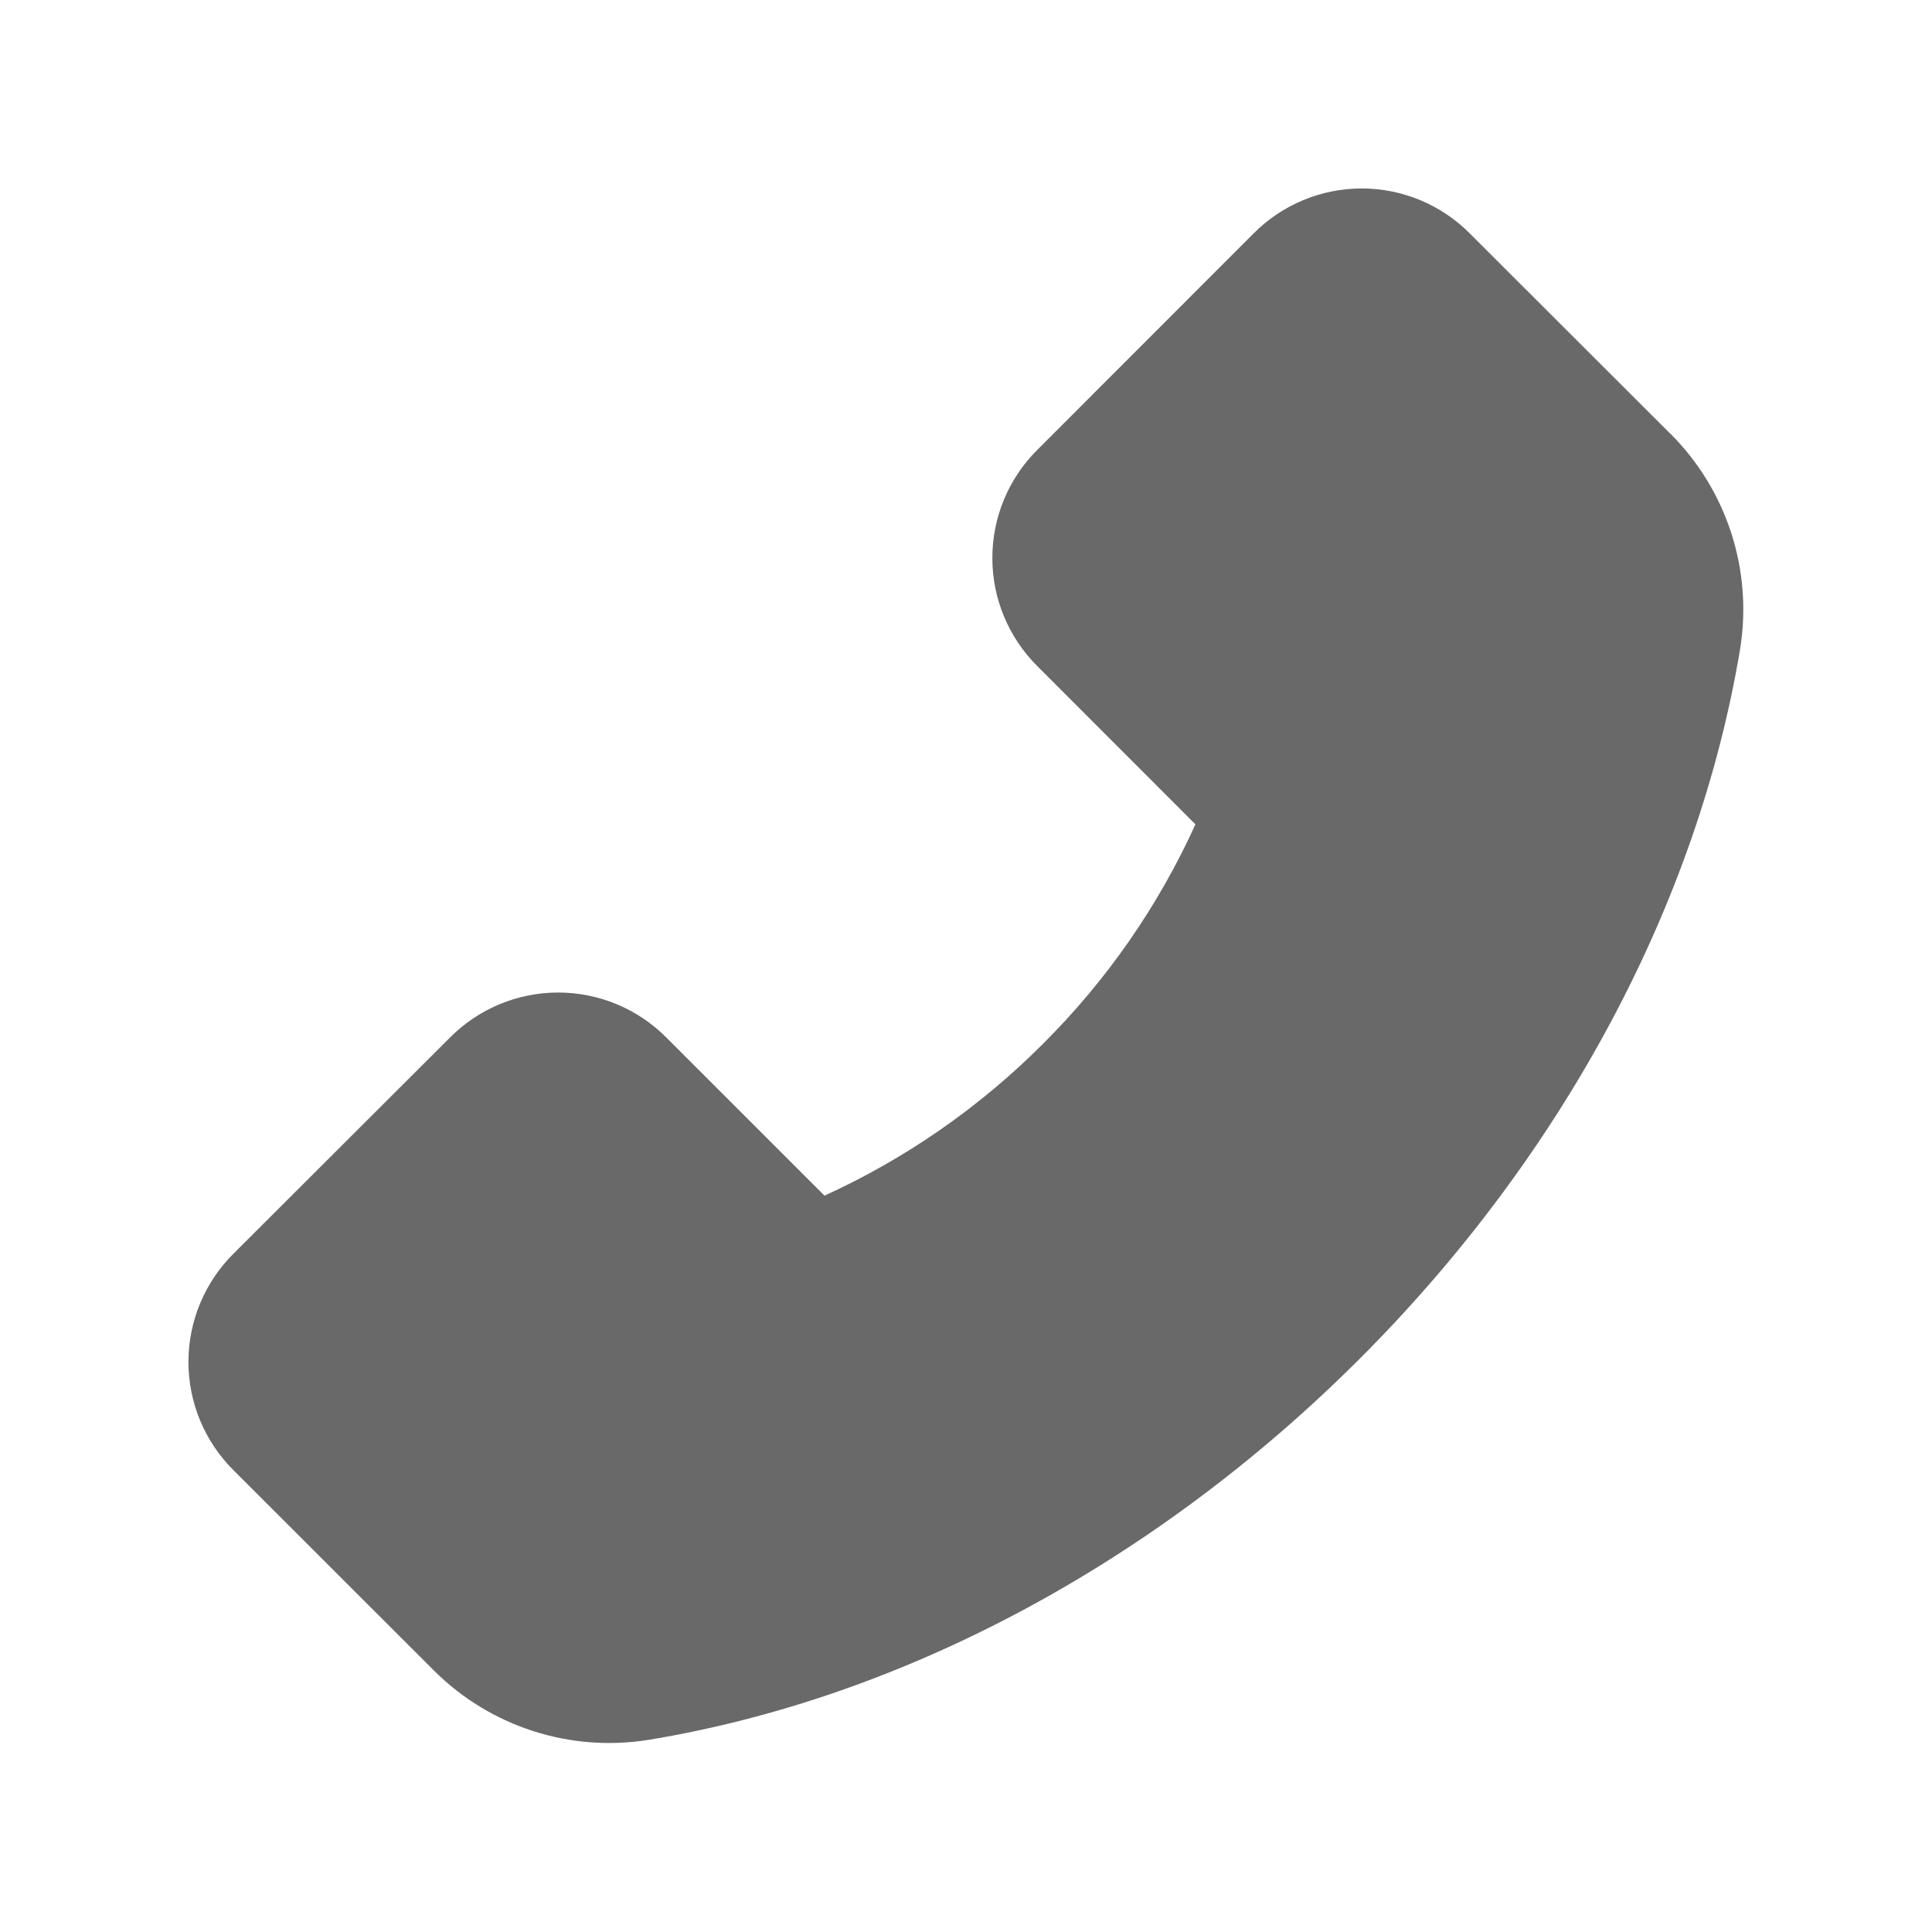
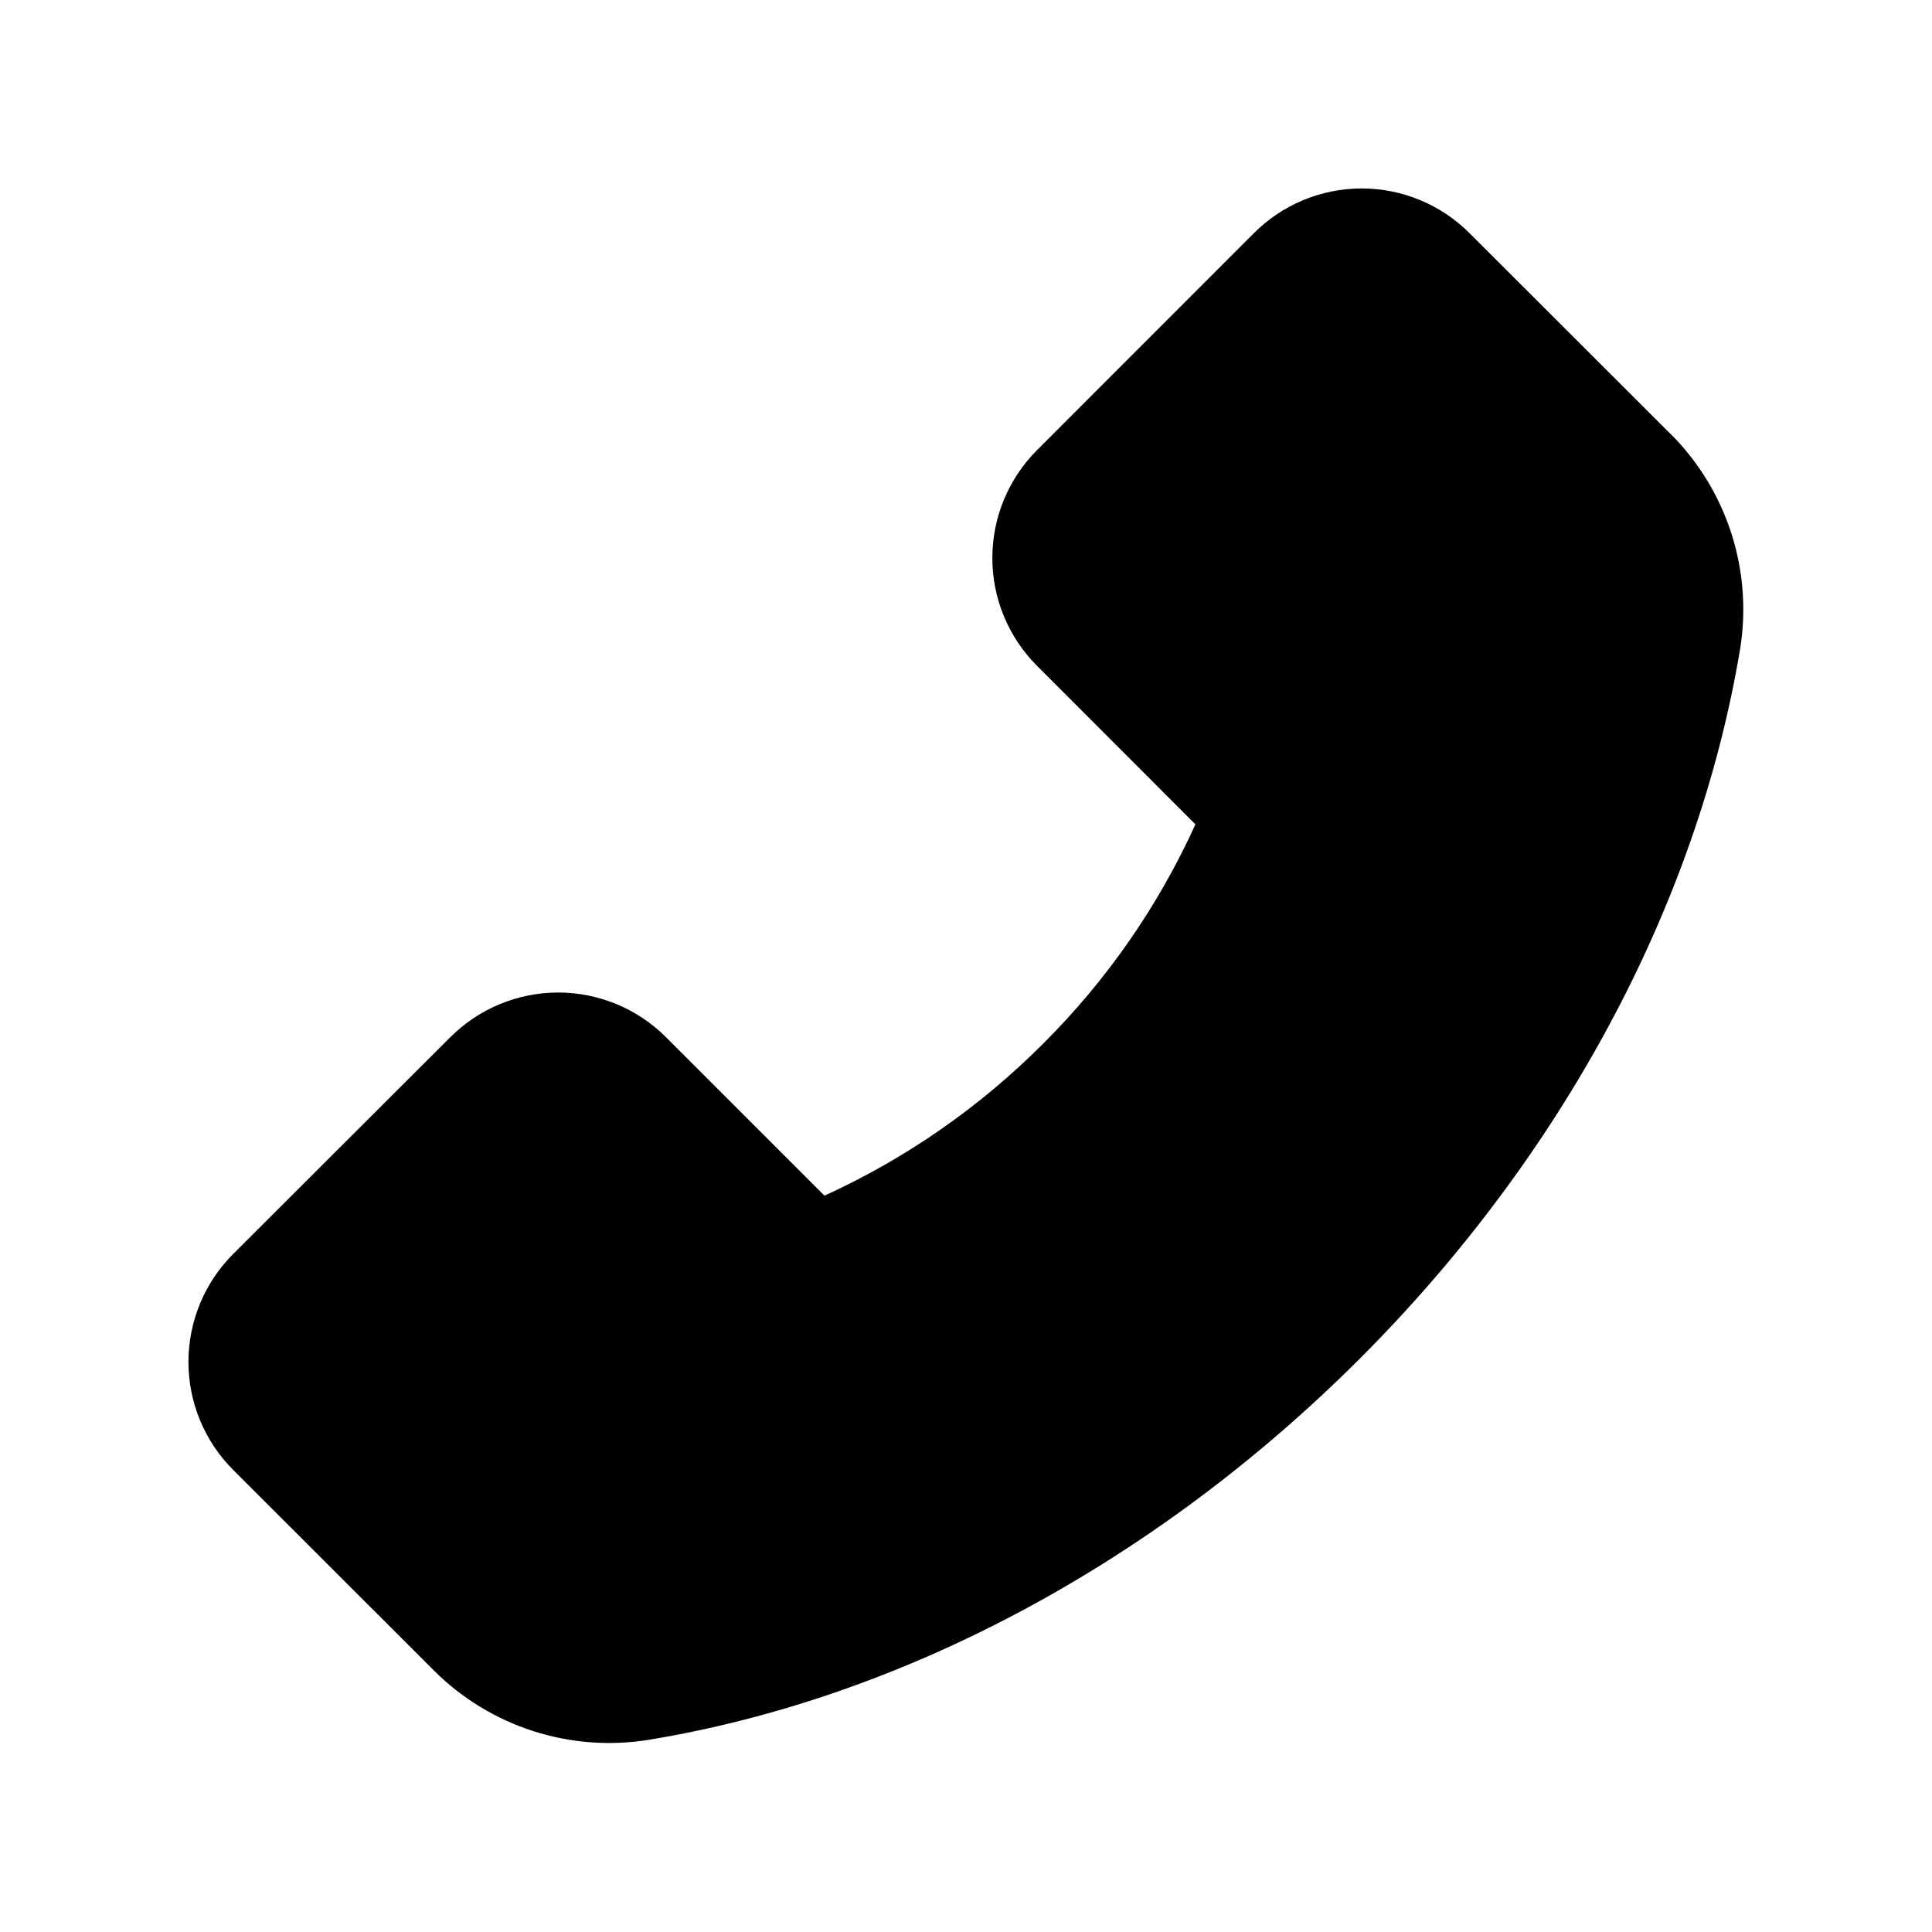
<svg xmlns="http://www.w3.org/2000/svg" width="16" height="16" fill="none">
-   <path d="M13.838 3.597l-1.665-1.663a1.262 1.262 0 00-1.792 0l-1.79 1.791a1.263 1.263 0 000 1.792L9.9 6.827A6.153 6.153 0 018.642 8.64a6.177 6.177 0 01-1.814 1.262l-1.31-1.31a1.263 1.263 0 00-1.791 0l-1.793 1.79a1.264 1.264 0 000 1.794l1.661 1.66a2.054 2.054 0 001.78.572c2.106-.347 4.195-1.467 5.881-3.151 1.685-1.683 2.803-3.77 3.155-5.883a2.056 2.056 0 00-.573-1.778z" fill="#696969" />
+   <path d="M13.838 3.597l-1.665-1.663a1.262 1.262 0 00-1.792 0l-1.79 1.791a1.263 1.263 0 000 1.792L9.9 6.827A6.153 6.153 0 018.642 8.64a6.177 6.177 0 01-1.814 1.262l-1.31-1.31a1.263 1.263 0 00-1.791 0l-1.793 1.79a1.264 1.264 0 000 1.794l1.661 1.66a2.054 2.054 0 001.78.572c2.106-.347 4.195-1.467 5.881-3.151 1.685-1.683 2.803-3.77 3.155-5.883a2.056 2.056 0 00-.573-1.778z" fill="currentColor" />
</svg>
